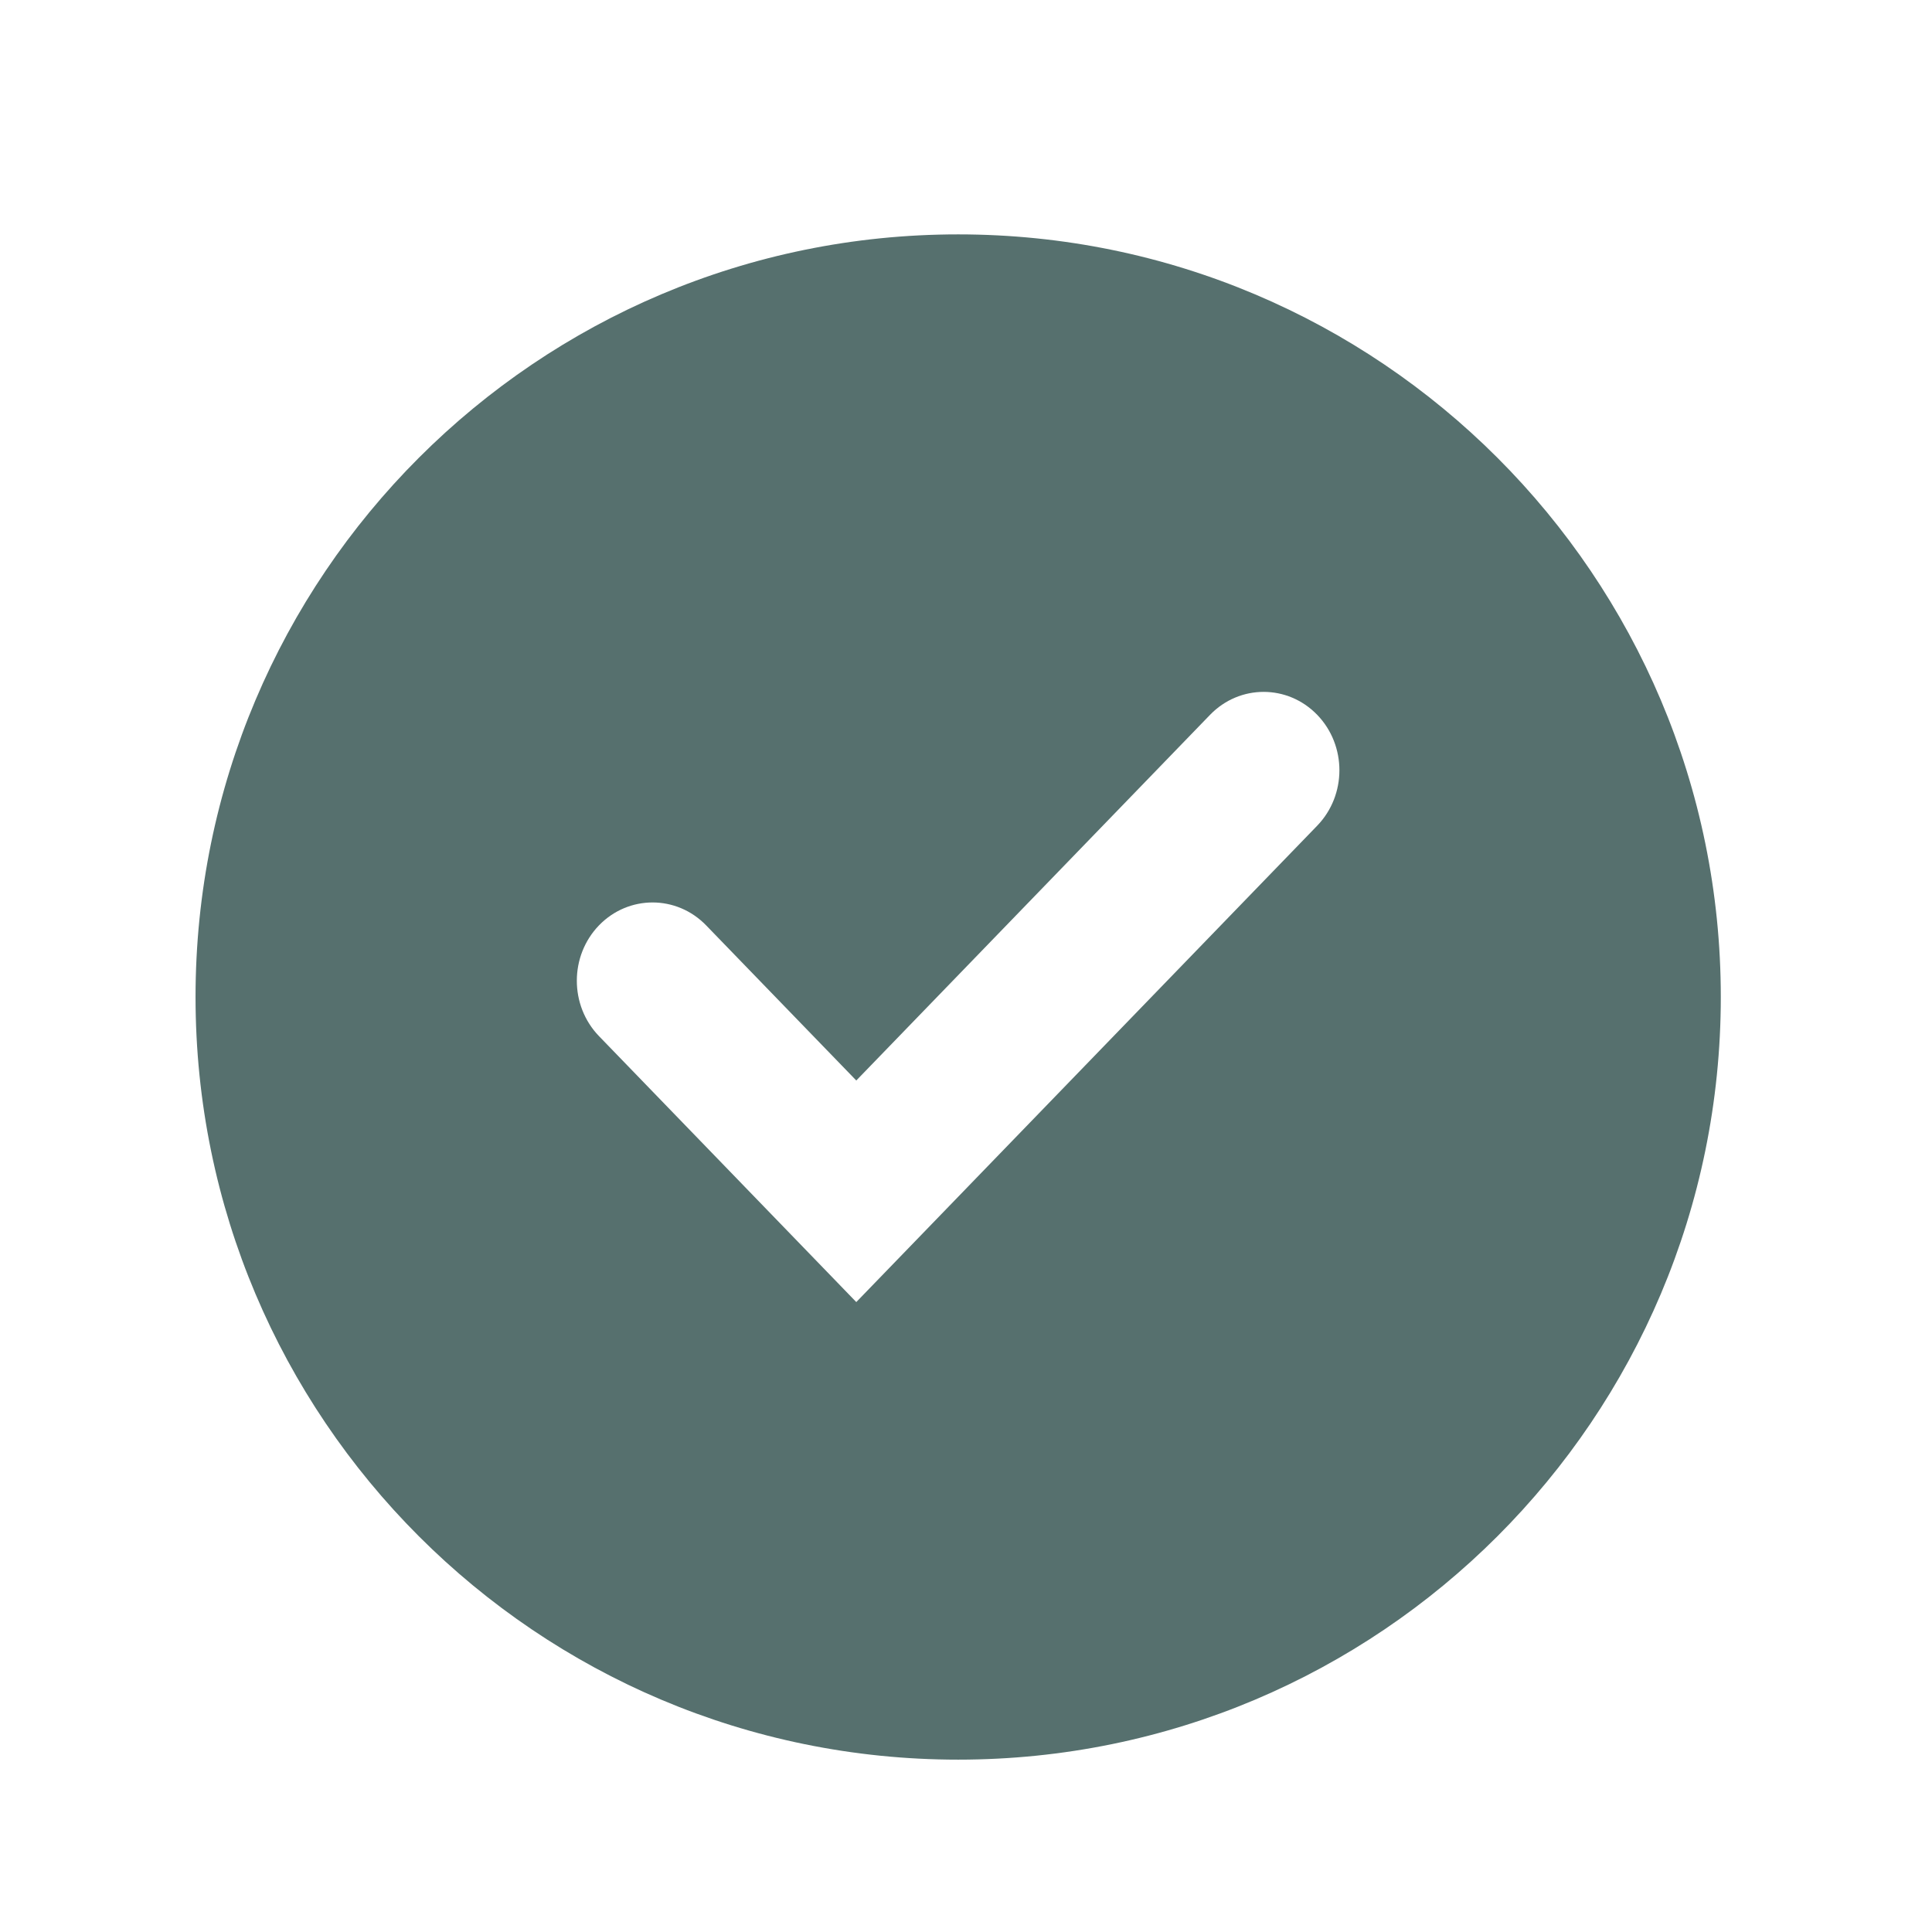
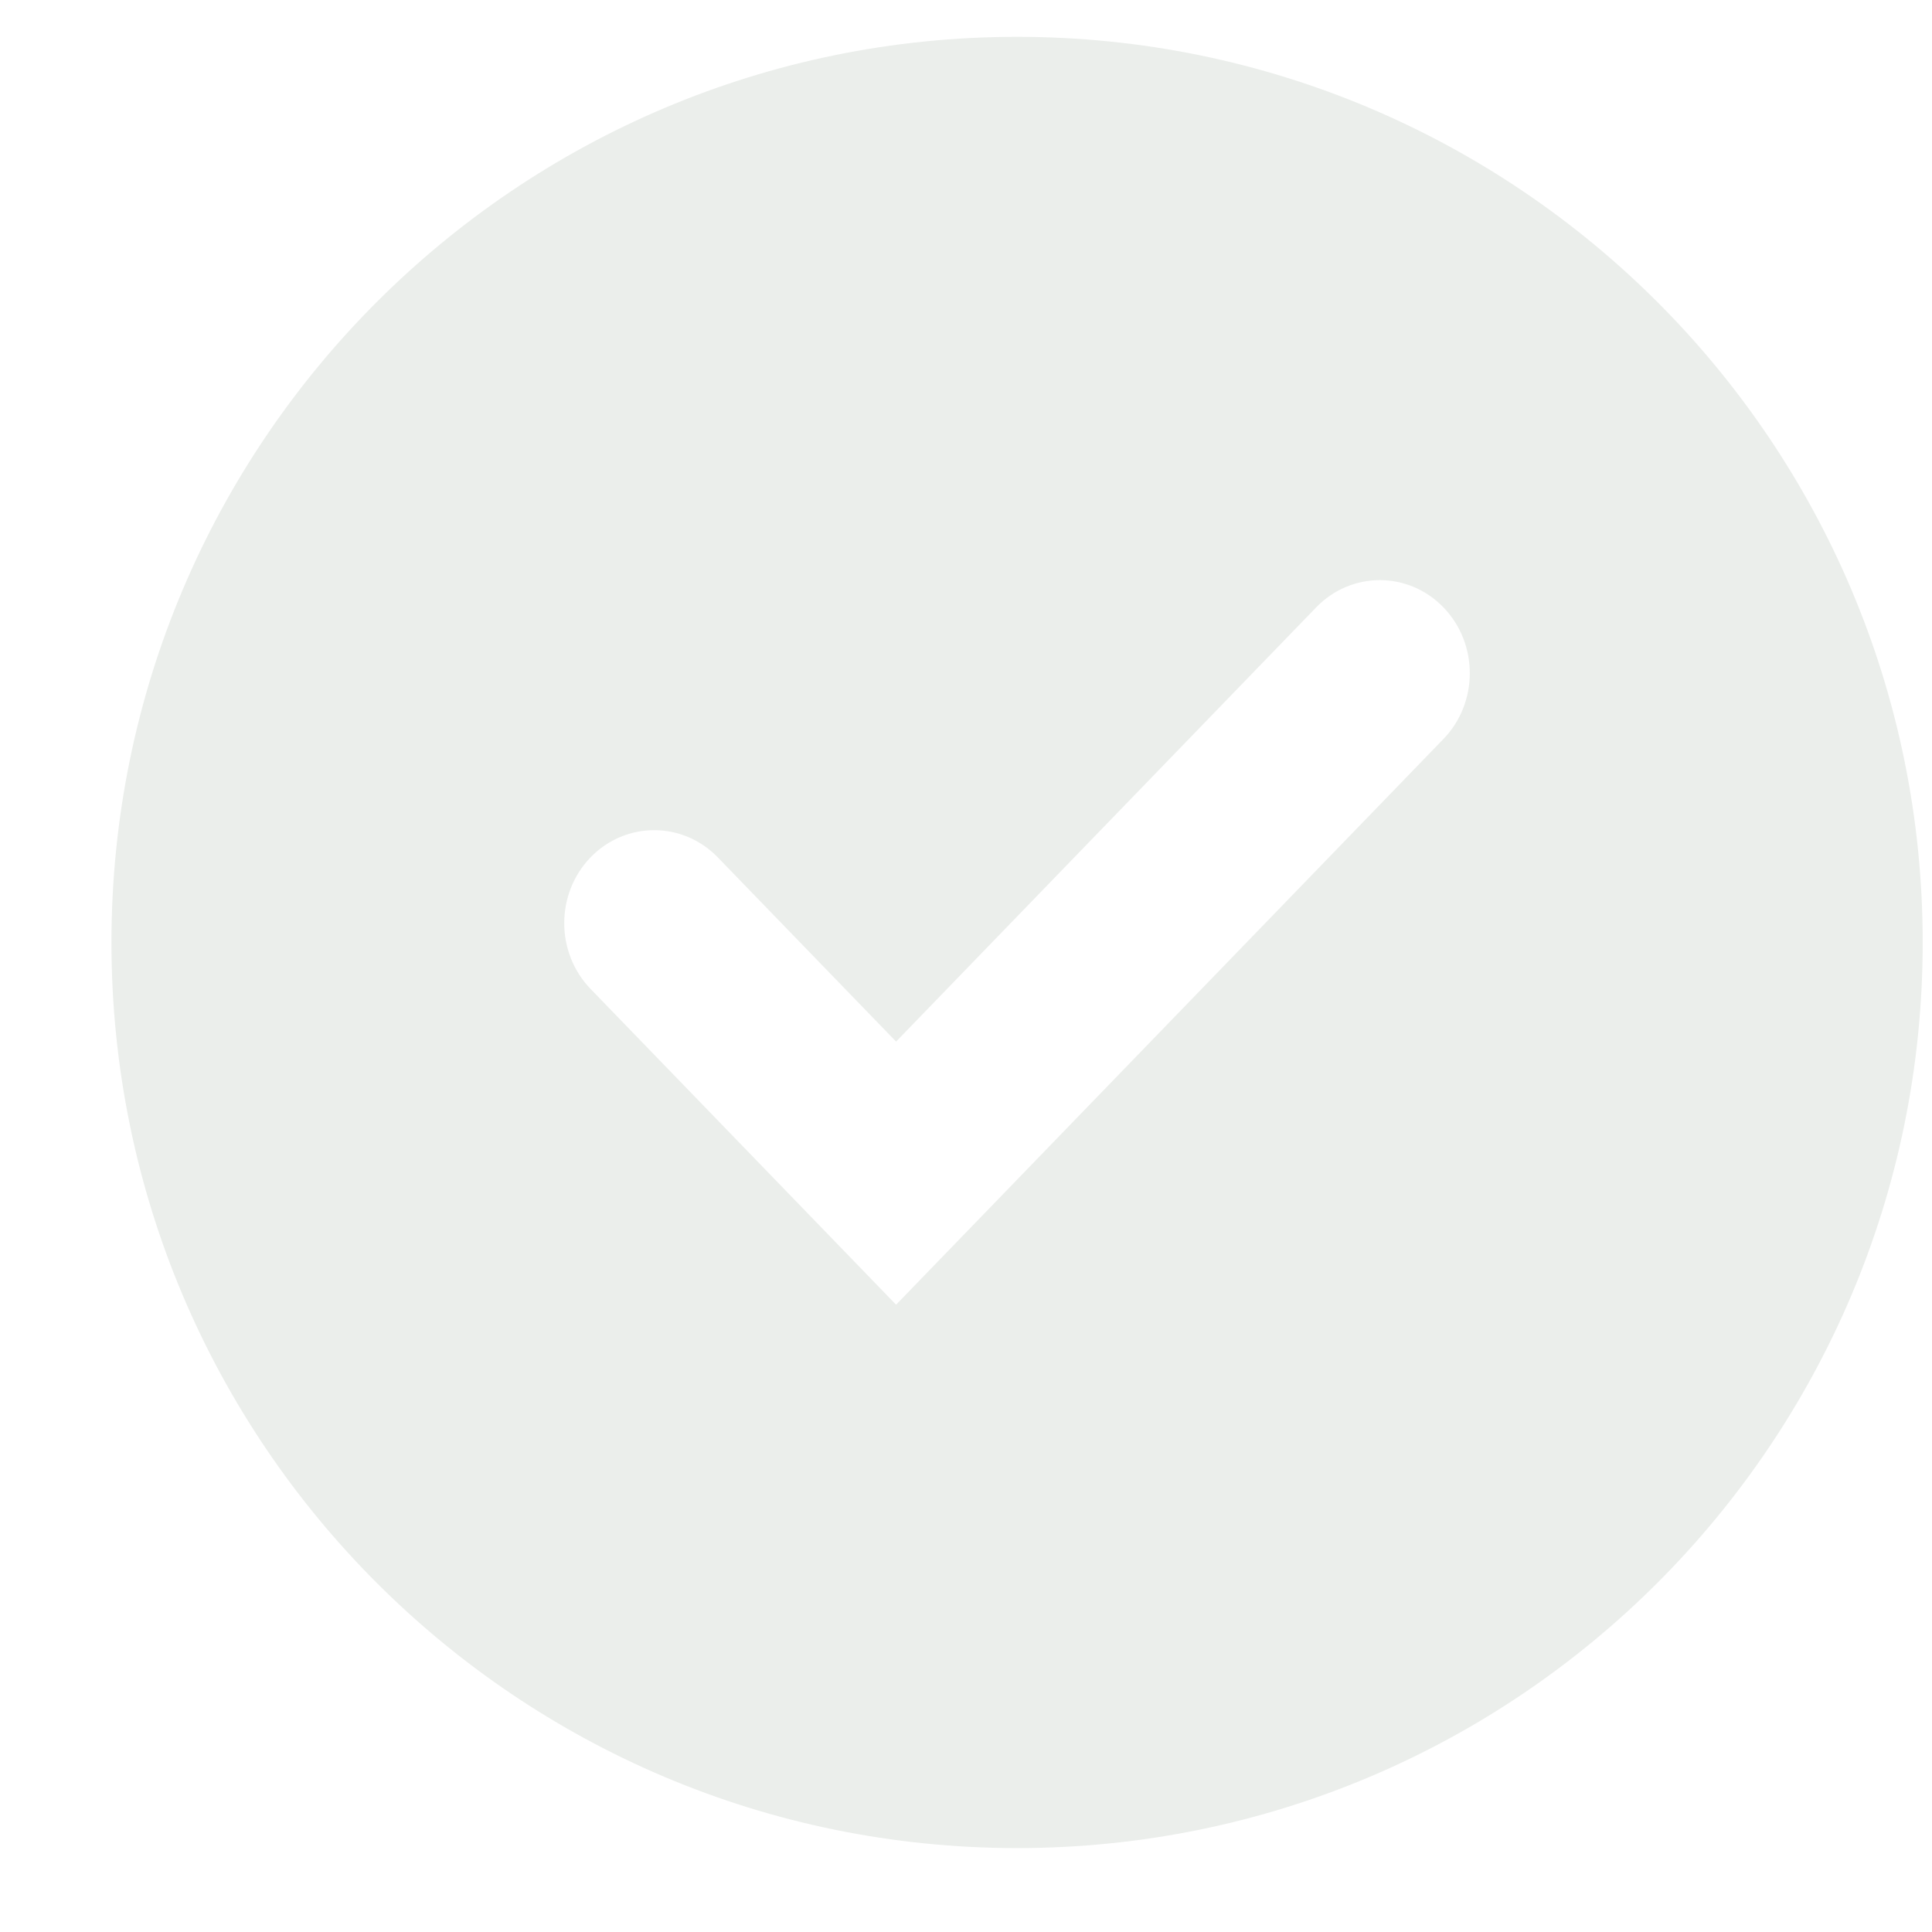
- <svg xmlns="http://www.w3.org/2000/svg" width="19" height="19" viewBox="0 0 19 19" fill="none">
-   <path fill-rule="evenodd" clip-rule="evenodd" d="M1.923 9.805C1.923 13.947 5.28 17.305 9.423 17.305C13.565 17.305 16.923 13.947 16.923 9.805C16.923 5.663 13.565 2.305 9.423 2.305C5.28 2.305 1.923 5.663 1.923 9.805ZM12.954 7.03C12.663 6.729 12.191 6.729 11.9 7.03L8.421 10.626L6.945 9.101C6.654 8.8 6.182 8.8 5.891 9.1C5.6 9.401 5.6 9.889 5.891 10.19L8.421 12.805L12.954 8.12C13.245 7.819 13.245 7.331 12.954 7.03Z" fill="#56706E" />
+ <svg xmlns="http://www.w3.org/2000/svg" width="16" height="16" viewBox="0 0 16 16" fill="none">
+   <path fill-rule="evenodd" clip-rule="evenodd" d="M0.923 7.805C0.923 11.947 4.28 15.305 8.423 15.305C12.565 15.305 15.923 11.947 15.923 7.805C15.923 3.663 12.565 0.305 8.423 0.305C4.28 0.305 0.923 3.663 0.923 7.805ZM11.954 5.03C11.663 4.729 11.191 4.729 10.9 5.03L7.421 8.626L5.945 7.101C5.654 6.8 5.182 6.8 4.891 7.1C4.6 7.401 4.6 7.889 4.891 8.19L7.421 10.805L11.954 6.12C12.245 5.819 12.245 5.331 11.954 5.03Z" fill="#EBEEEB" />
</svg>
